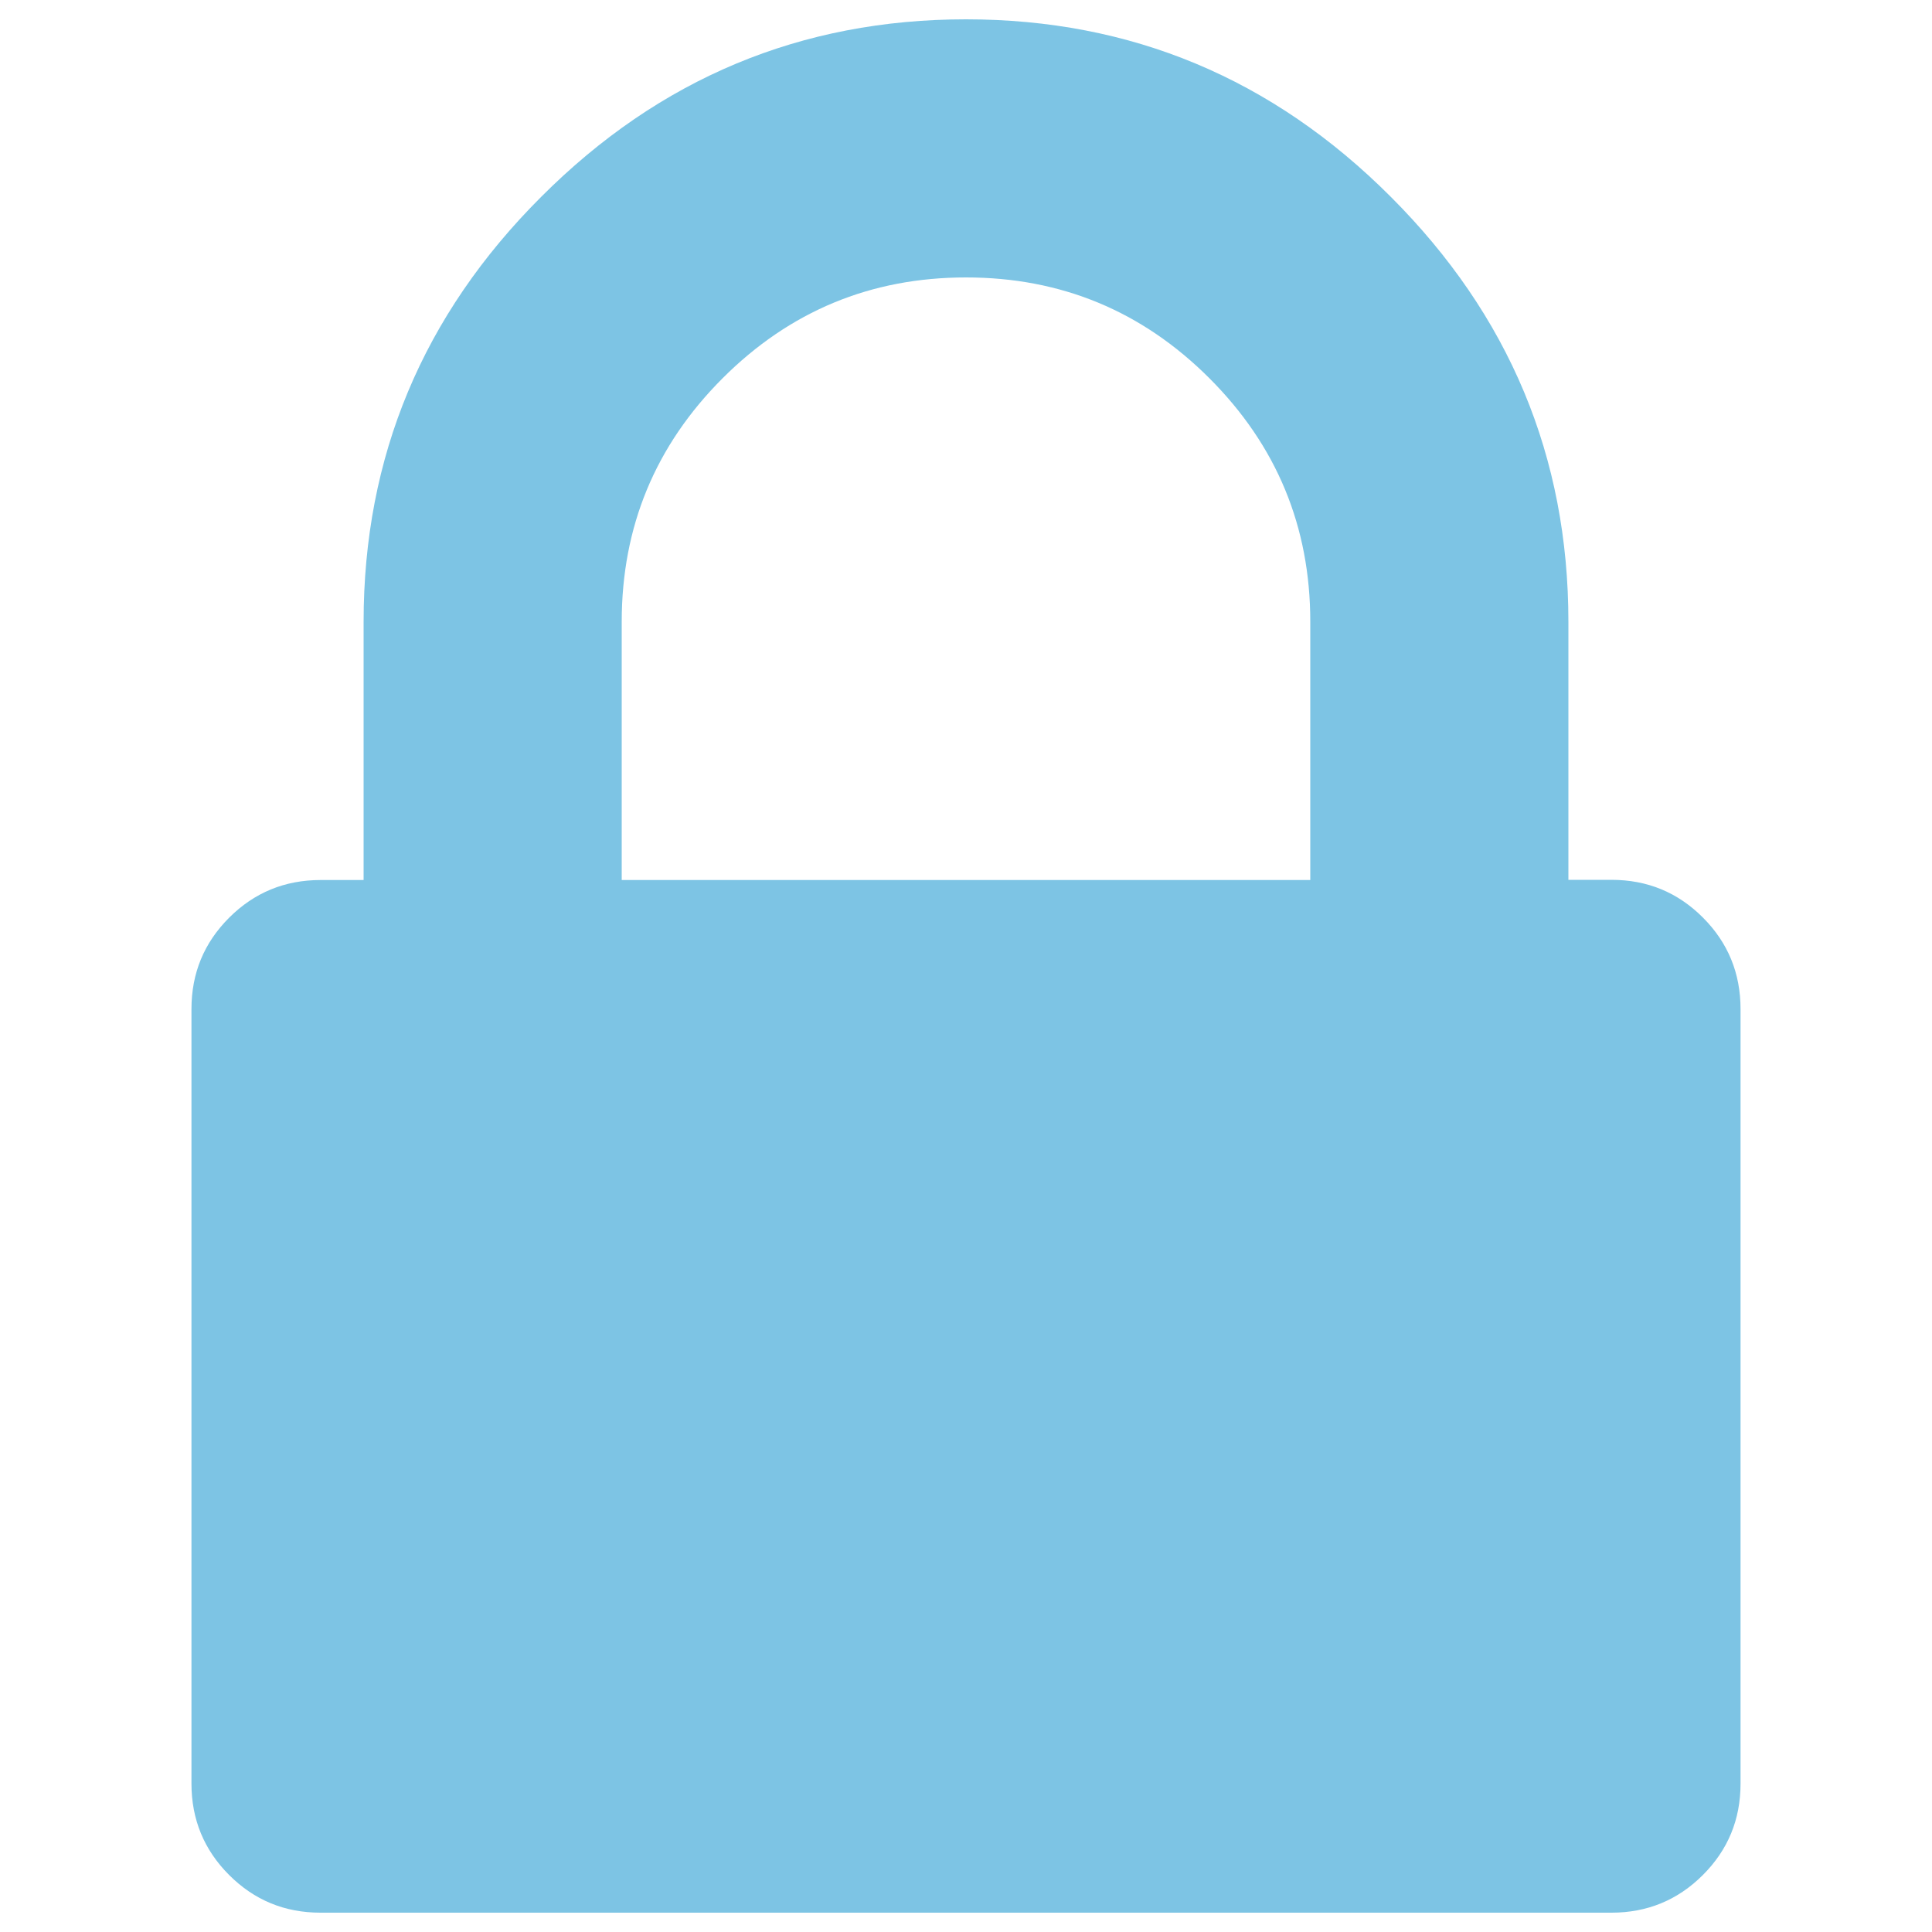
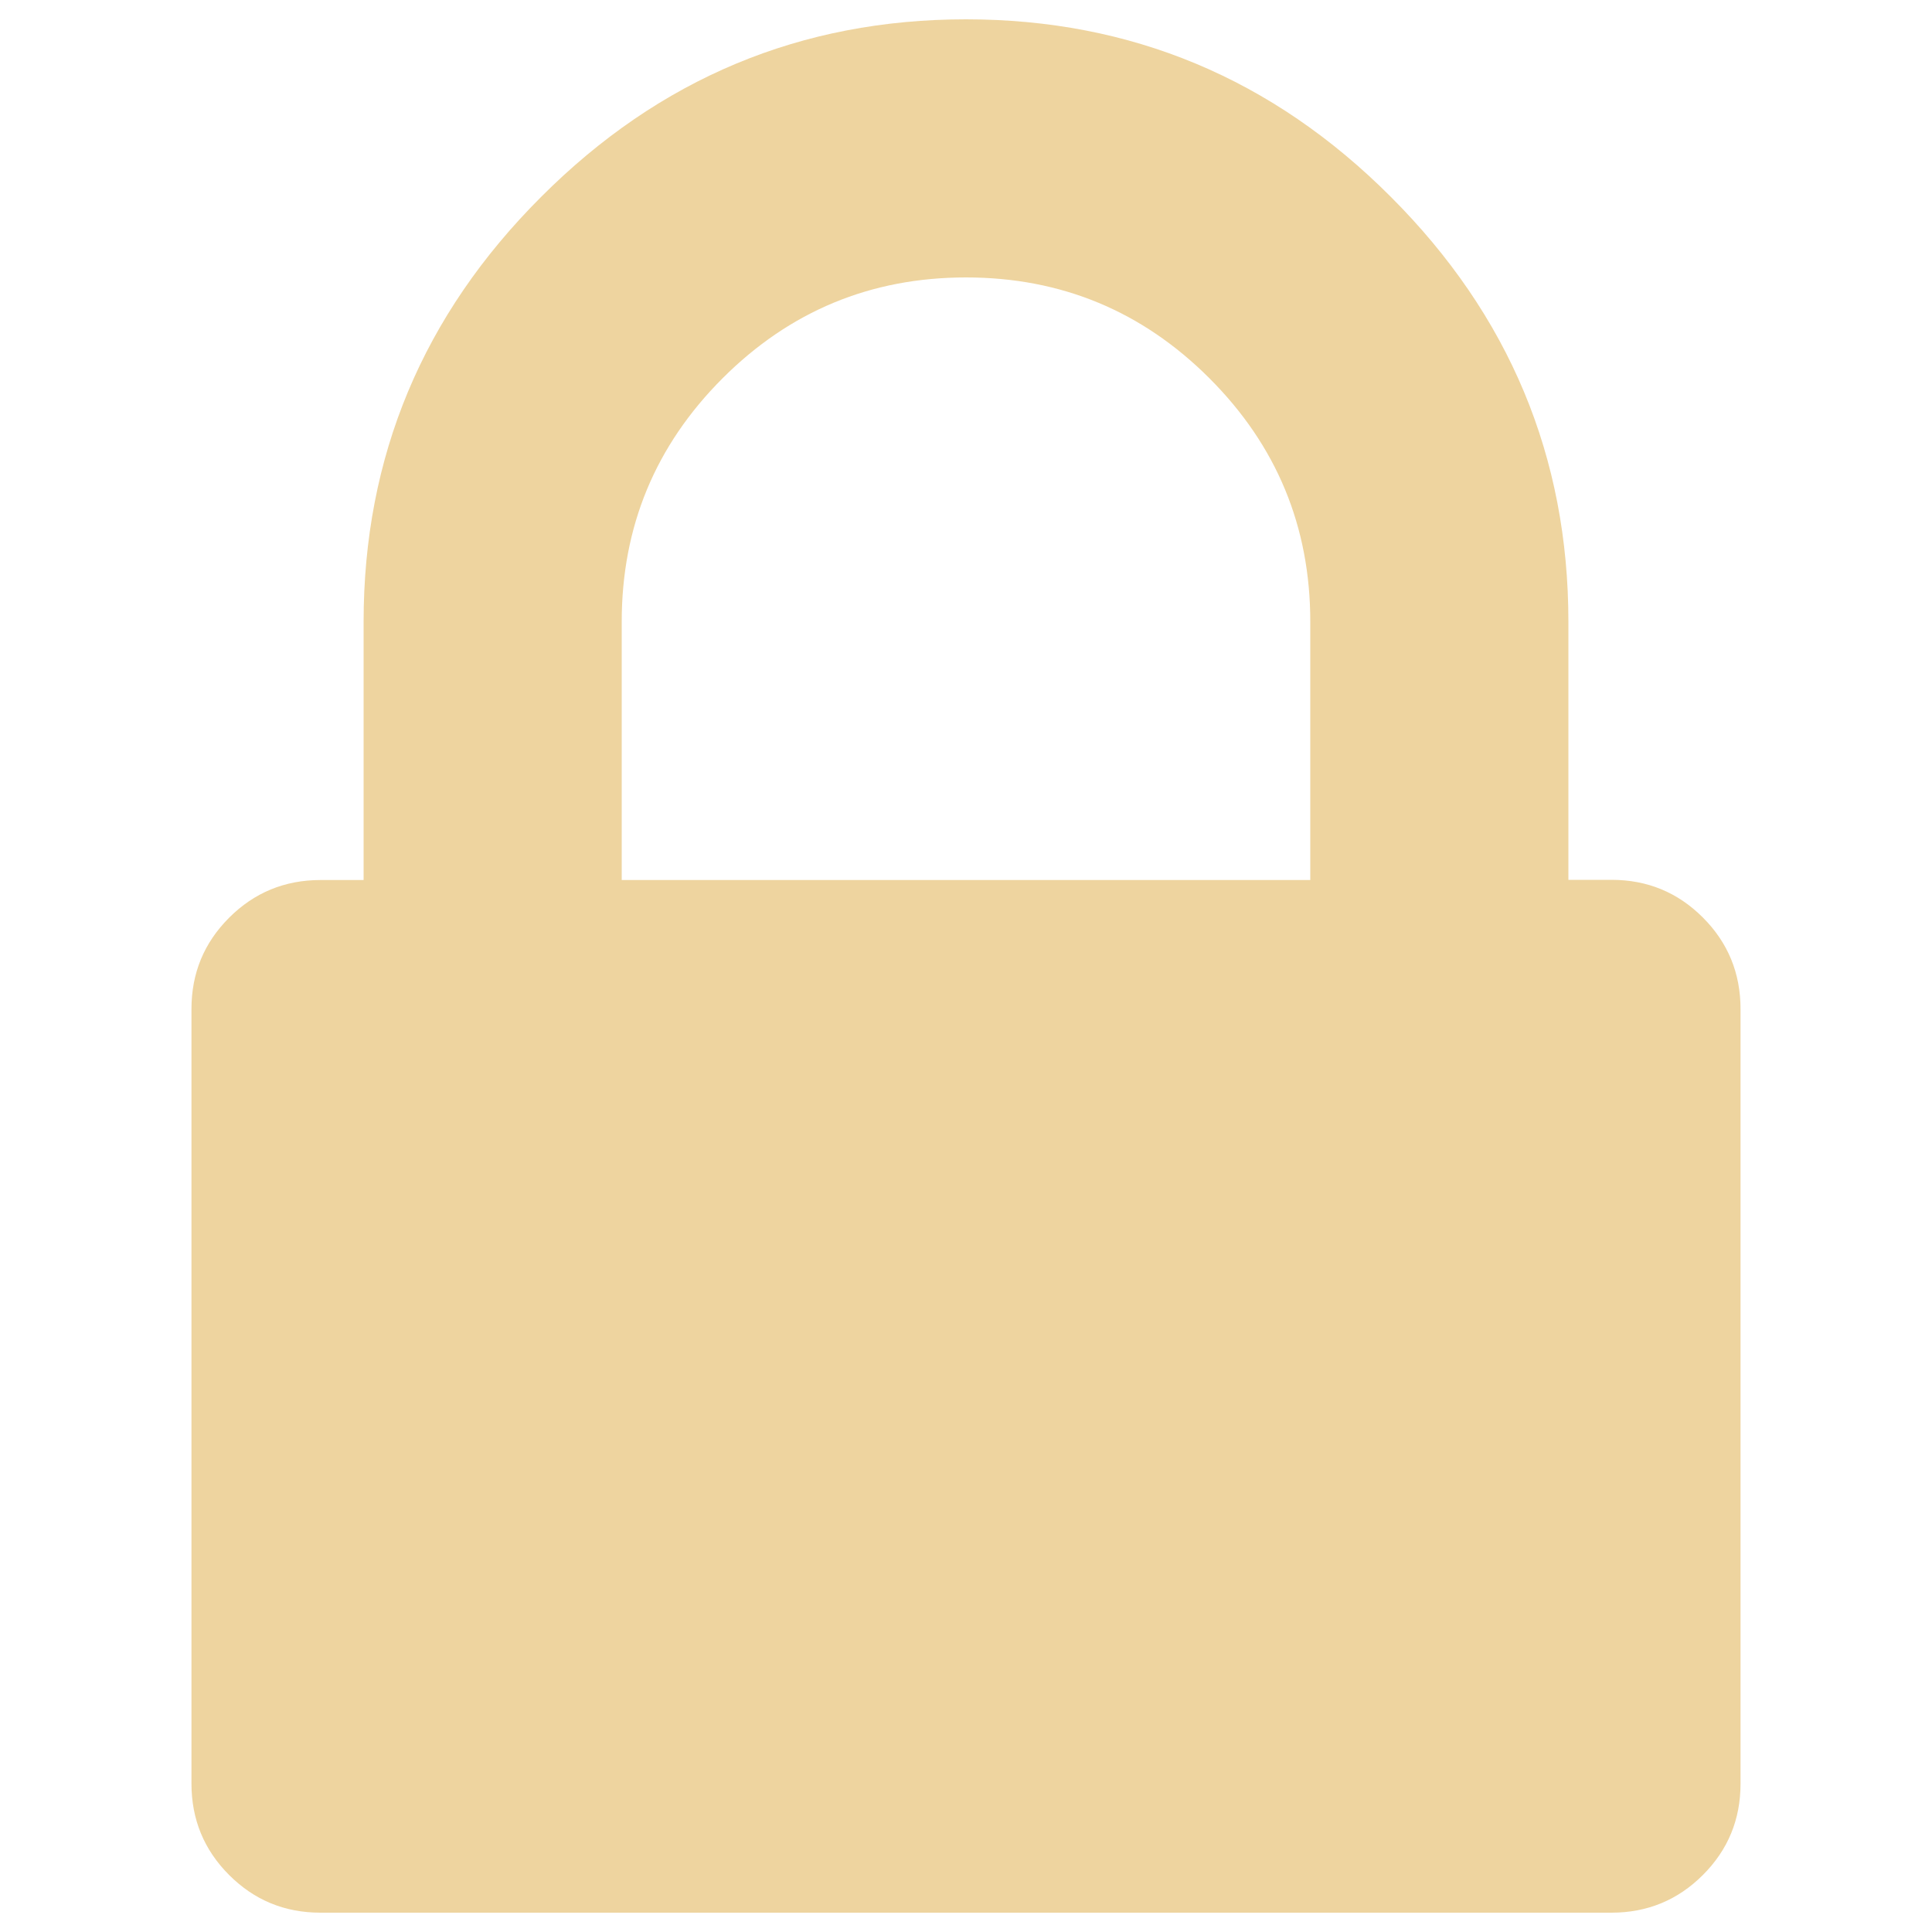
- <svg xmlns="http://www.w3.org/2000/svg" fill="#7dc4e4" version="1.1" x="0px" y="0px" viewBox="0 0 1000 1000" enable-background="new 0 0 1000 1000" xml:space="preserve">
+ <svg xmlns="http://www.w3.org/2000/svg" fill="#eed49f" version="1.1" x="0px" y="0px" viewBox="0 0 1000 1000" enable-background="new 0 0 1000 1000" xml:space="preserve">
  <g>
    <g>
      <path d="M321.8,455.5h356.4V321.8c0-49.2-17.4-91.2-52.2-126c-34.8-34.8-76.8-52.2-126-52.2c-49.2,0-91.2,17.4-126,52.2c-34.8,34.8-52.2,76.8-52.2,126L321.8,455.5L321.8,455.5z M900.9,522.3v400.9c0,18.6-6.5,34.3-19.5,47.3c-13,13-28.8,19.5-47.3,19.5H165.9c-18.6,0-34.3-6.5-47.3-19.5s-19.5-28.8-19.5-47.3V522.3c0-18.6,6.5-34.3,19.5-47.3c13-13,28.8-19.5,47.3-19.5h22.3V321.8c0-85.4,30.6-158.7,91.9-219.9C341.3,40.6,414.6,10,500,10c85.4,0,158.7,30.6,219.9,91.9c61.3,61.3,91.9,134.6,91.9,219.9v133.6h22.3c18.6,0,34.3,6.5,47.3,19.5C894.4,487.9,900.9,503.7,900.9,522.3L900.9,522.3z" />
    </g>
  </g>
</svg>
